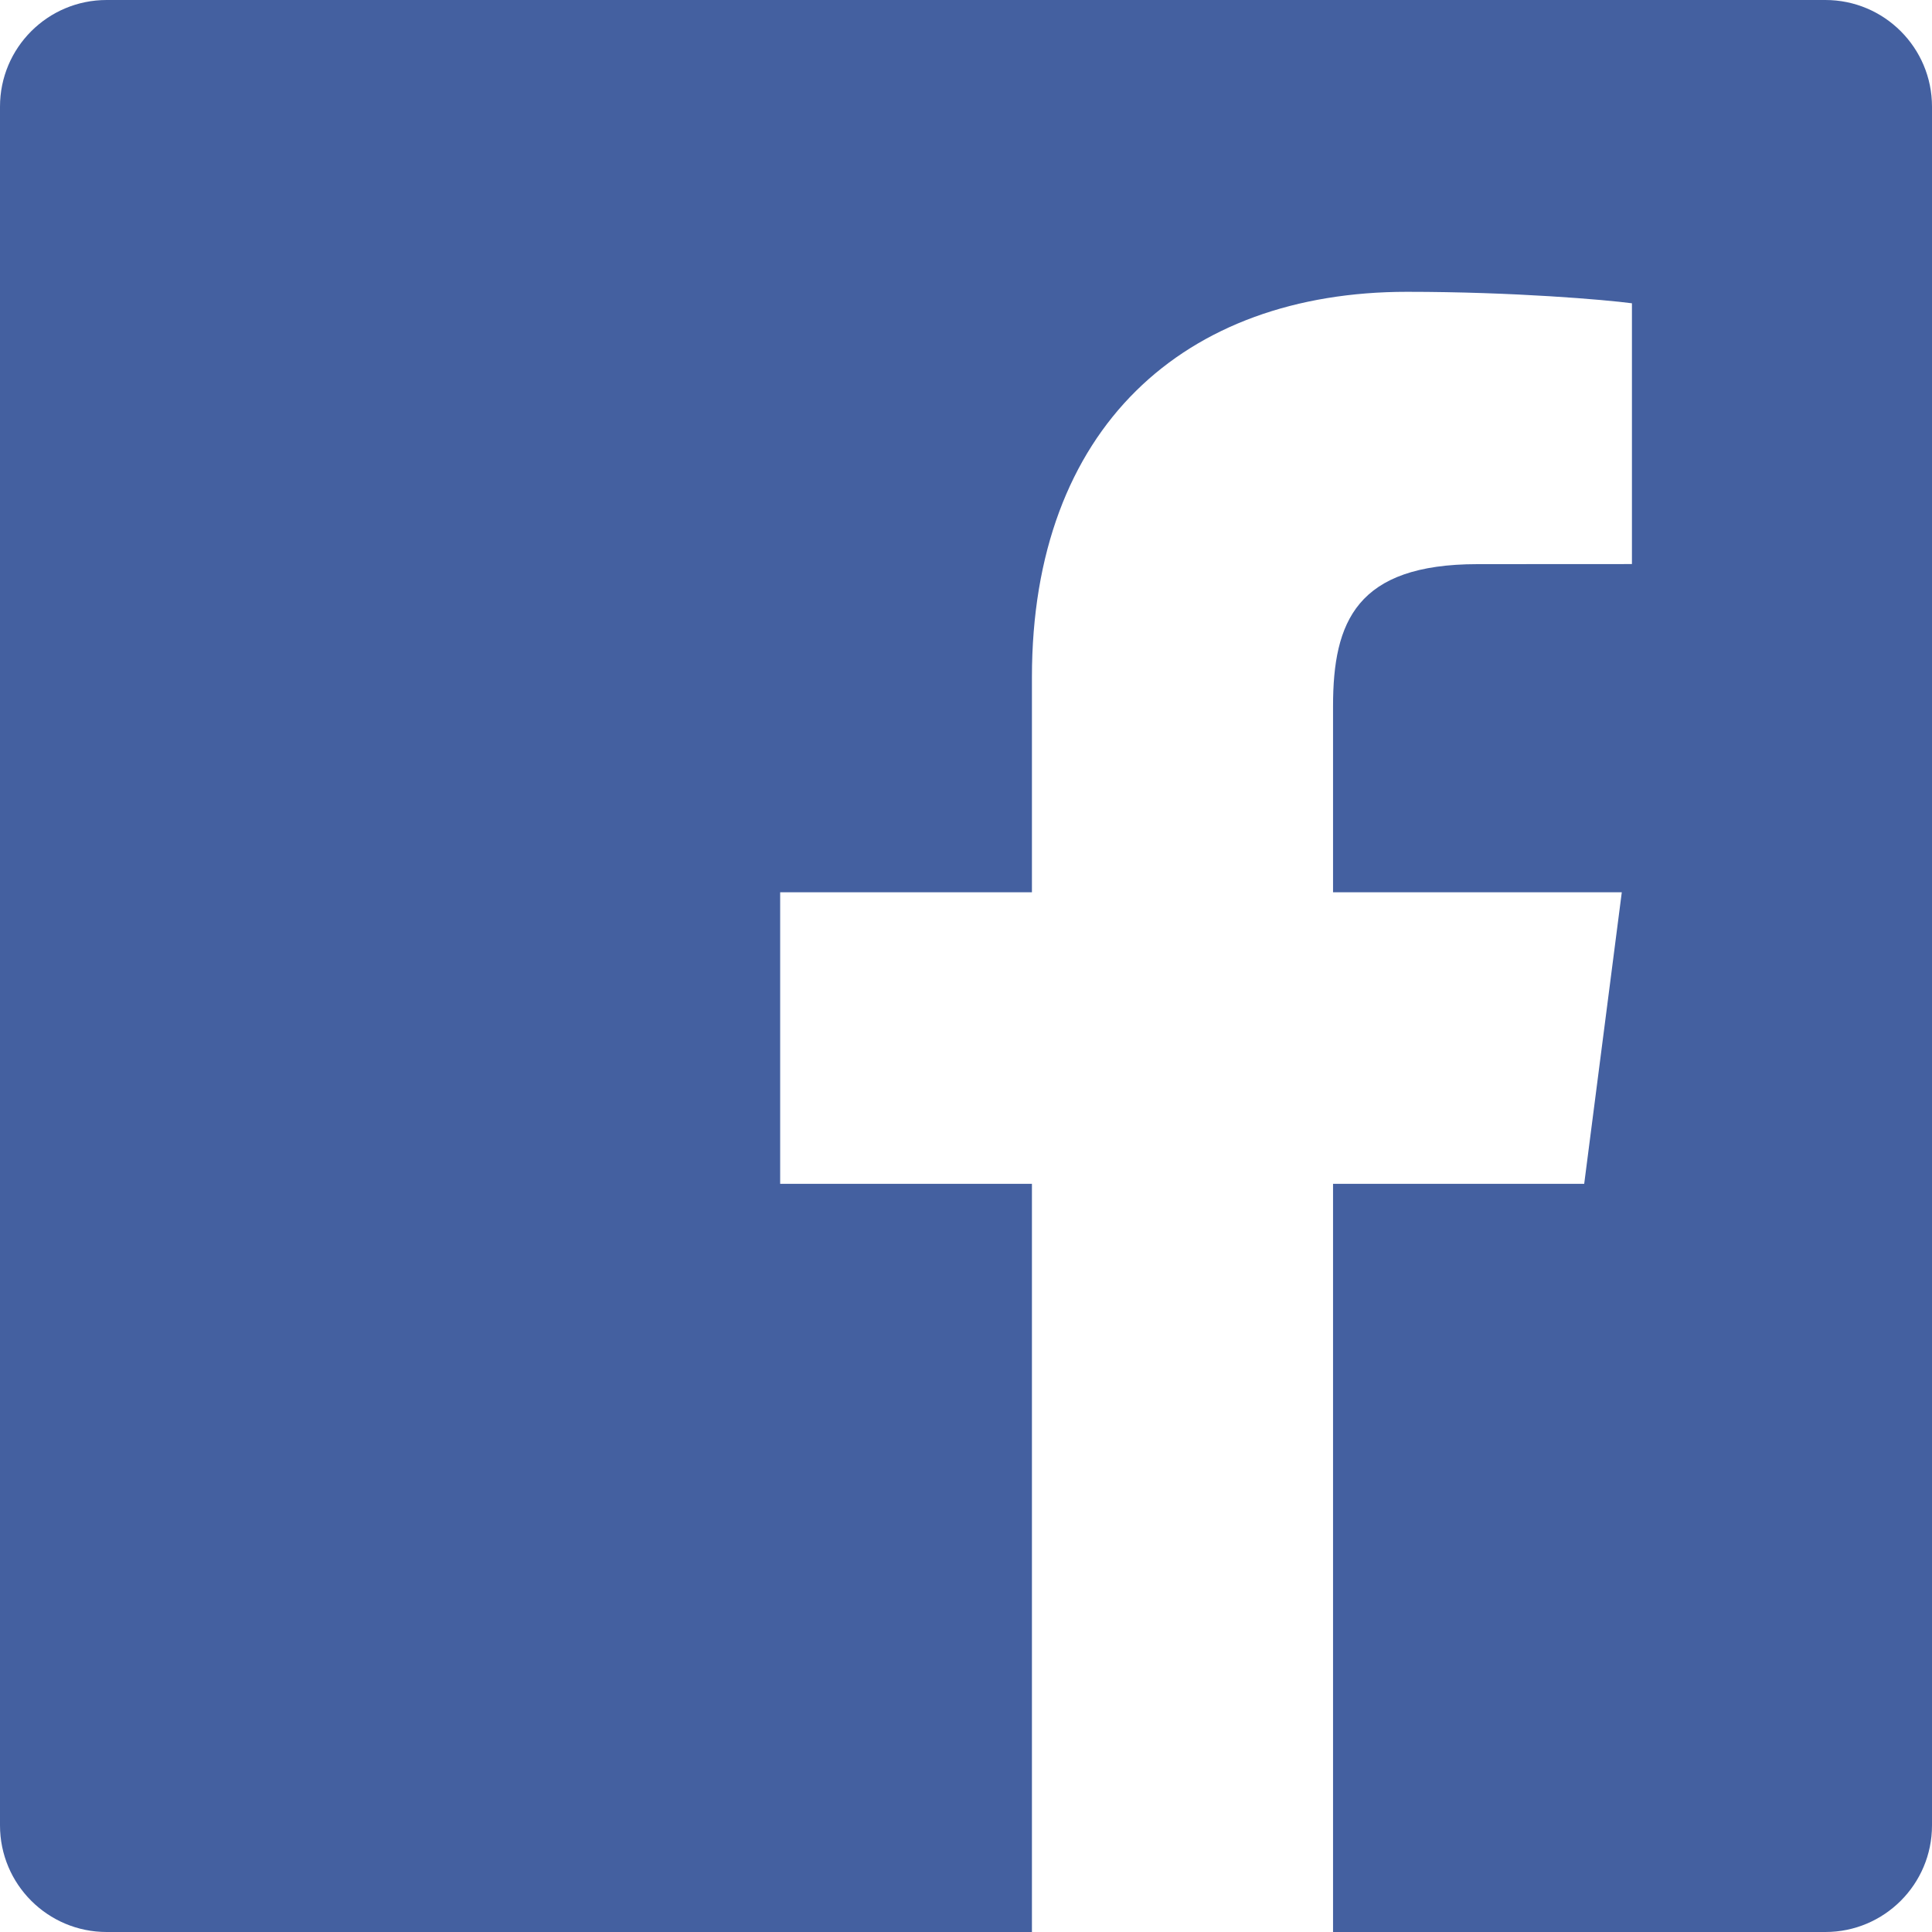
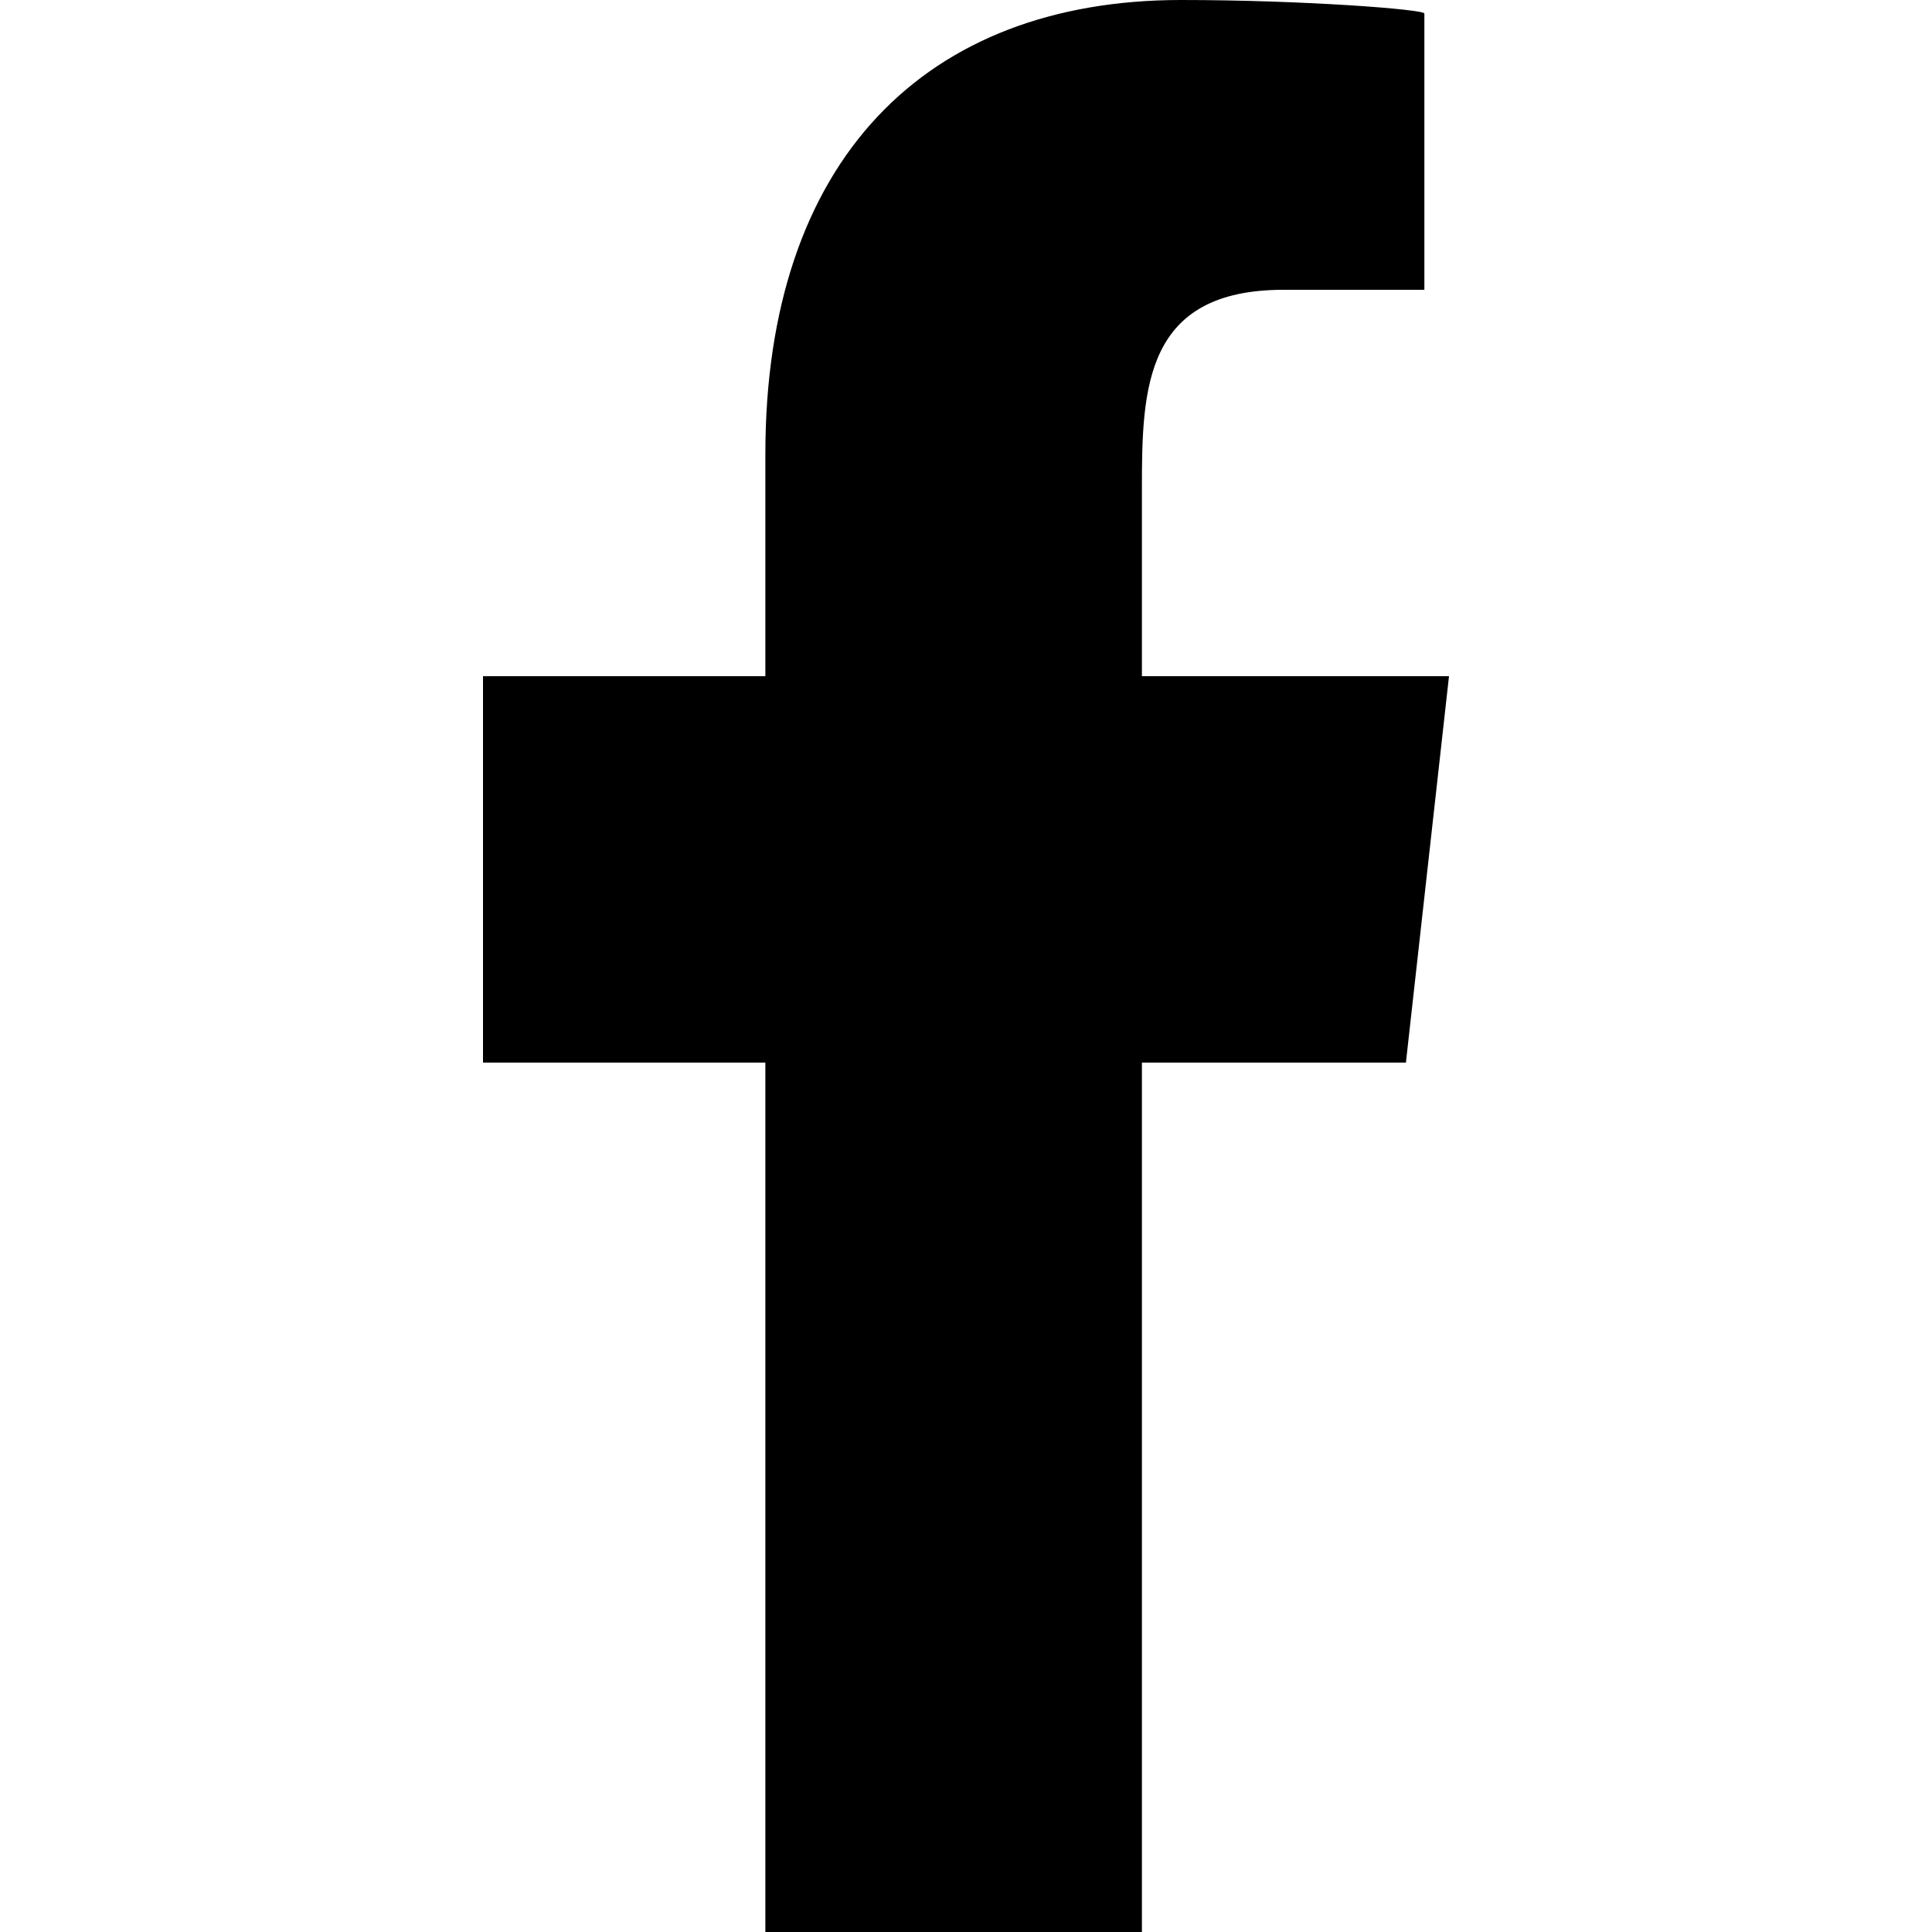
- <svg xmlns="http://www.w3.org/2000/svg" width="800px" height="800px" viewBox="0 0 48 48" version="1.1">
+ <svg xmlns="http://www.w3.org/2000/svg" width="800px" height="800px" viewBox="-5 0 20 20" version="1.1">
  <defs>

</defs>
-   <g id="Icons" stroke="none" stroke-width="1" fill="none" fill-rule="evenodd">
-     <g id="Color-" transform="translate(-200, -160)" fill="#4460A0">
-       <path d="M225.638,208 L202.649,208 C201.186,208 200,206.814 200,205.351 L200,162.649 C200,161.186 201.186,160 202.649,160 L245.351,160 C246.814,160 248,161.186 248,162.649 L248,205.351 C248,206.814 246.814,208 245.351,208 L233.119,208 L233.119,189.412 L239.359,189.412 L240.293,182.168 L233.119,182.168 L233.119,177.543 C233.119,175.445 233.702,174.016 236.709,174.016 L240.545,174.014 L240.545,167.535 C239.882,167.447 237.605,167.25 234.956,167.25 C229.425,167.25 225.638,170.626 225.638,176.825 L225.638,182.168 L219.383,182.168 L219.383,189.412 L225.638,189.412 L225.638,208 L225.638,208 Z" id="Facebook">
+   <g id="Page-1" stroke="none" stroke-width="1" fill="none" fill-rule="evenodd">
+     <g id="Dribbble-Light-Preview" transform="translate(-385, -7399)" fill="#000000">
+       <g id="icons" transform="translate(56, 160)">
+         <path d="M335.821,7259 L335.821,7250 L338.554,7250 L339,7246 L335.821,7246 L335.821,7244.052 C335.821,7243.022 335.848,7242 337.287,7242 L338.745,7242 L338.745,7239.14 C338.745,7239.097 337.492,7239 336.226,7239 C333.58,7239 331.923,7240.657 331.923,7243.7 L331.923,7246 L329,7246 L329,7250 L331.923,7250 L331.923,7259 L335.821,7259 Z" id="facebook-[#176]">

</path>
+       </g>
    </g>
  </g>
</svg>
